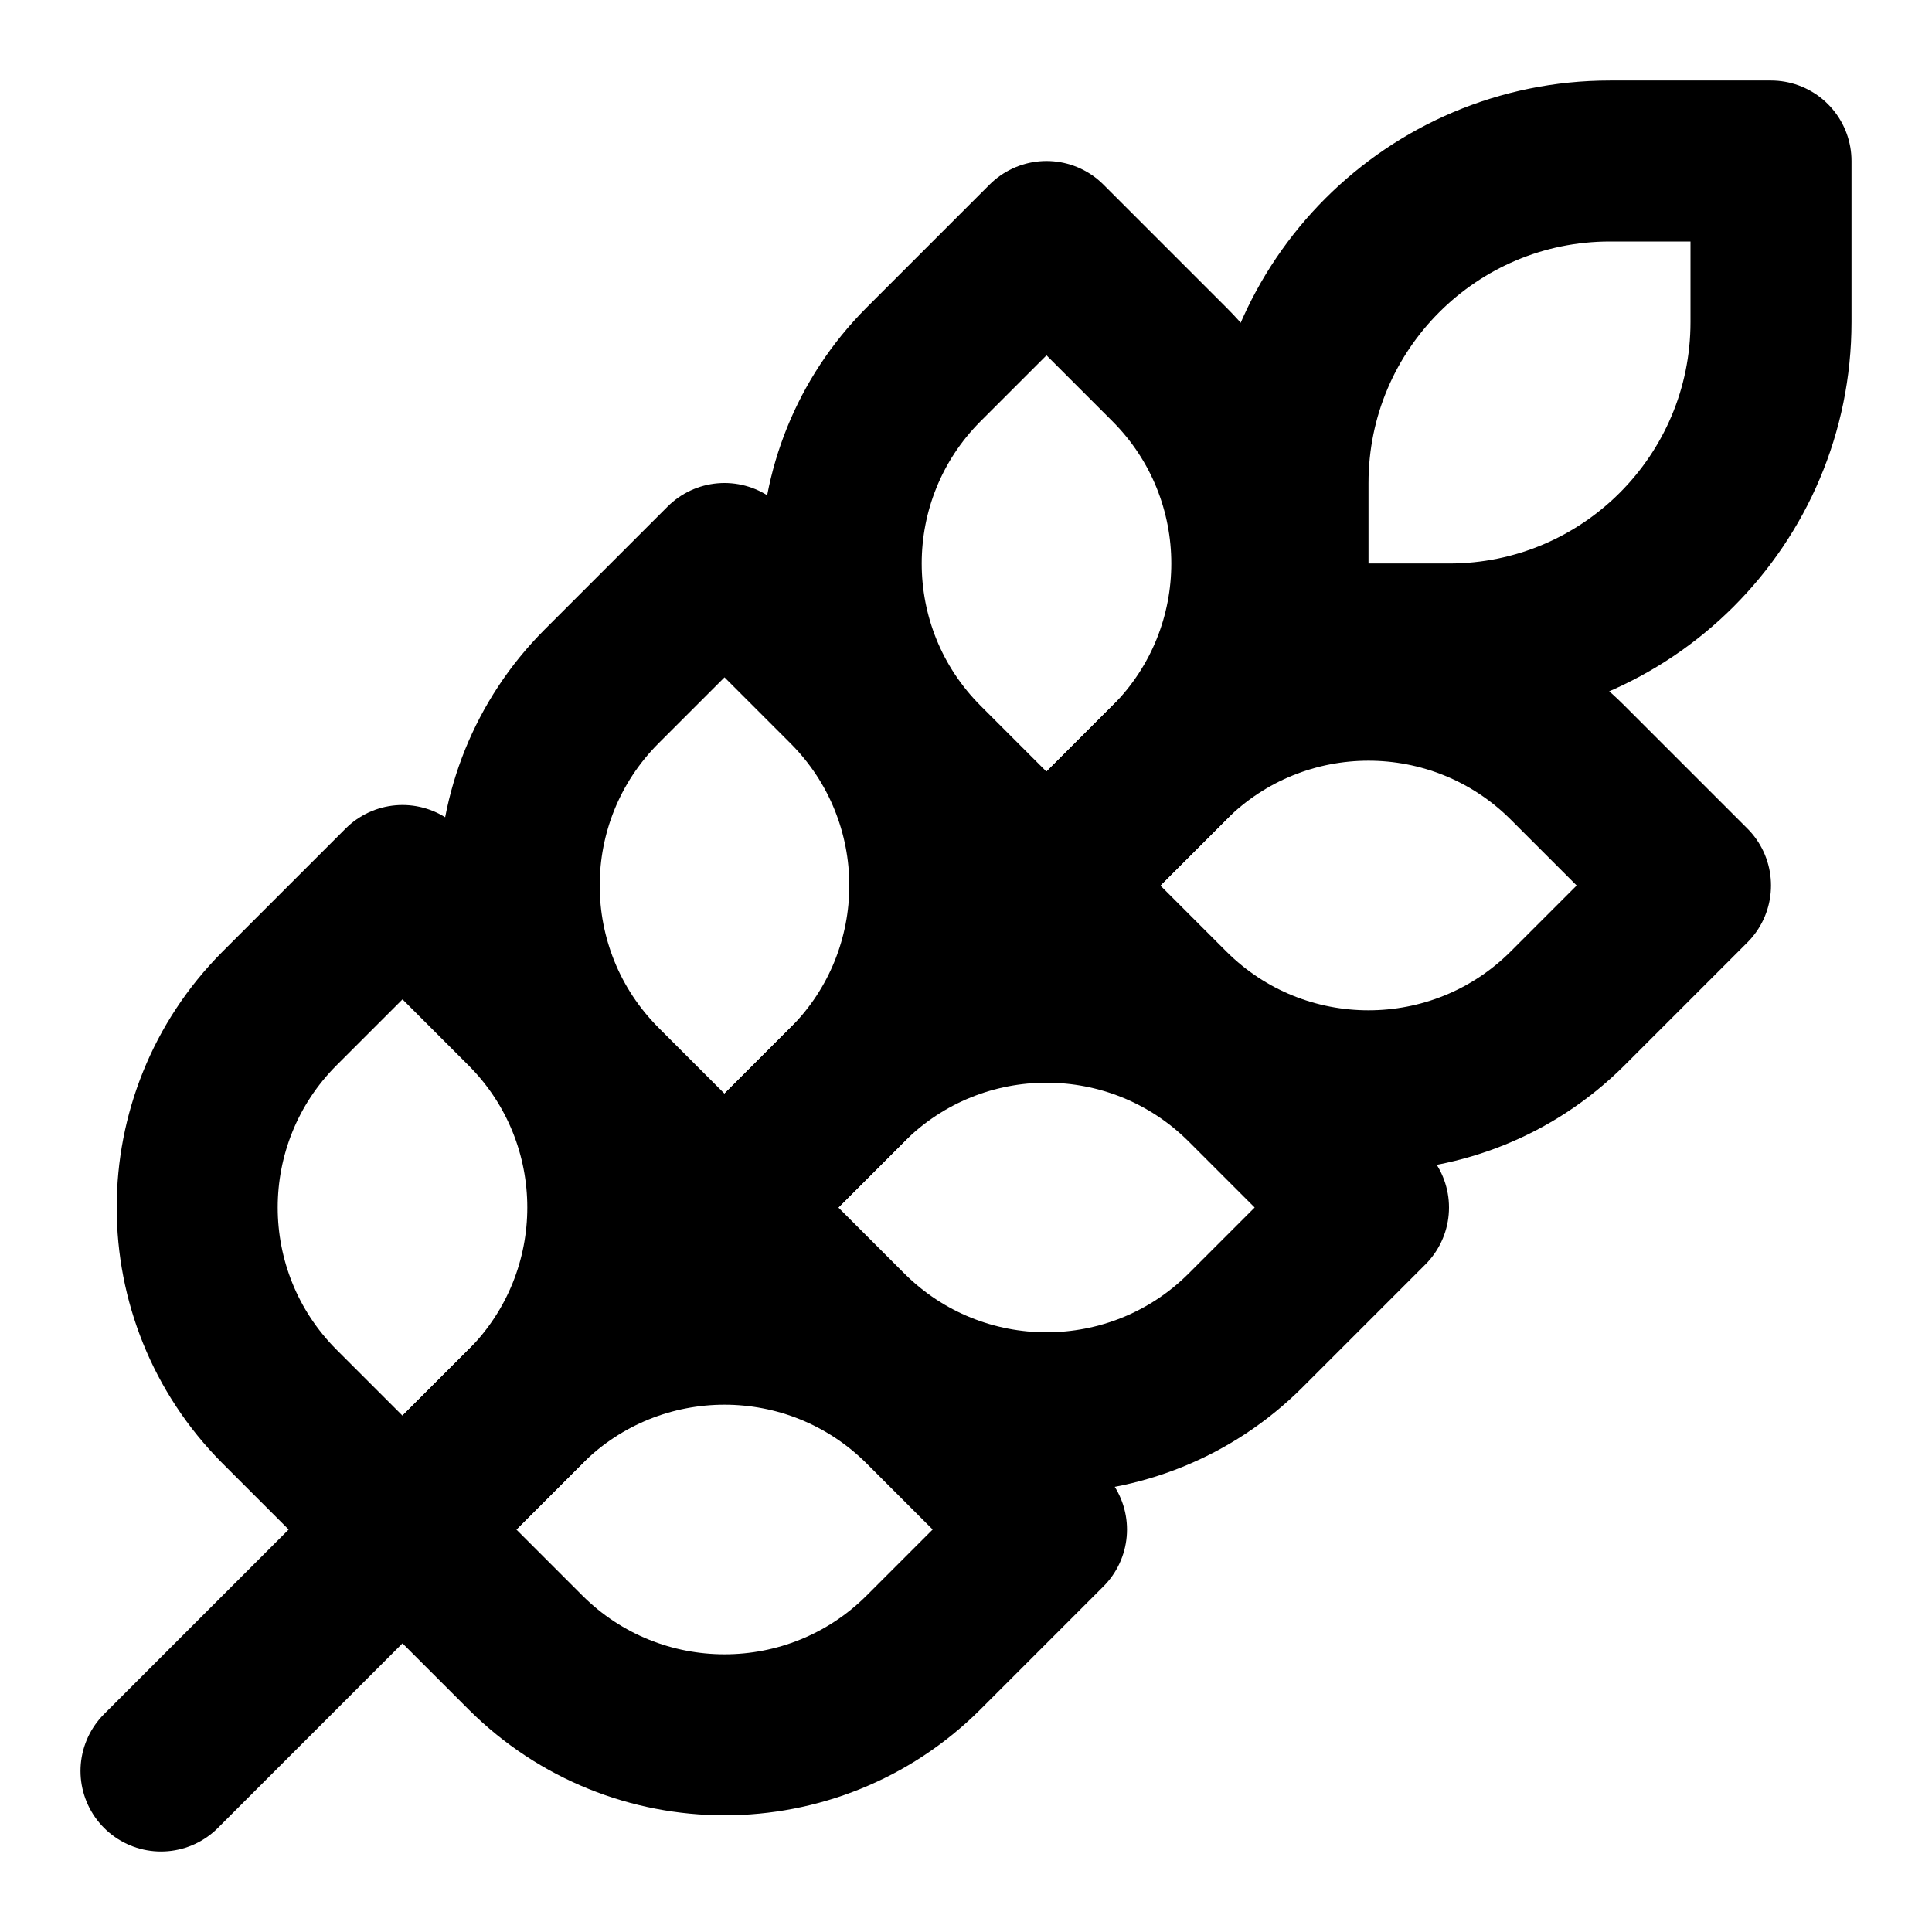
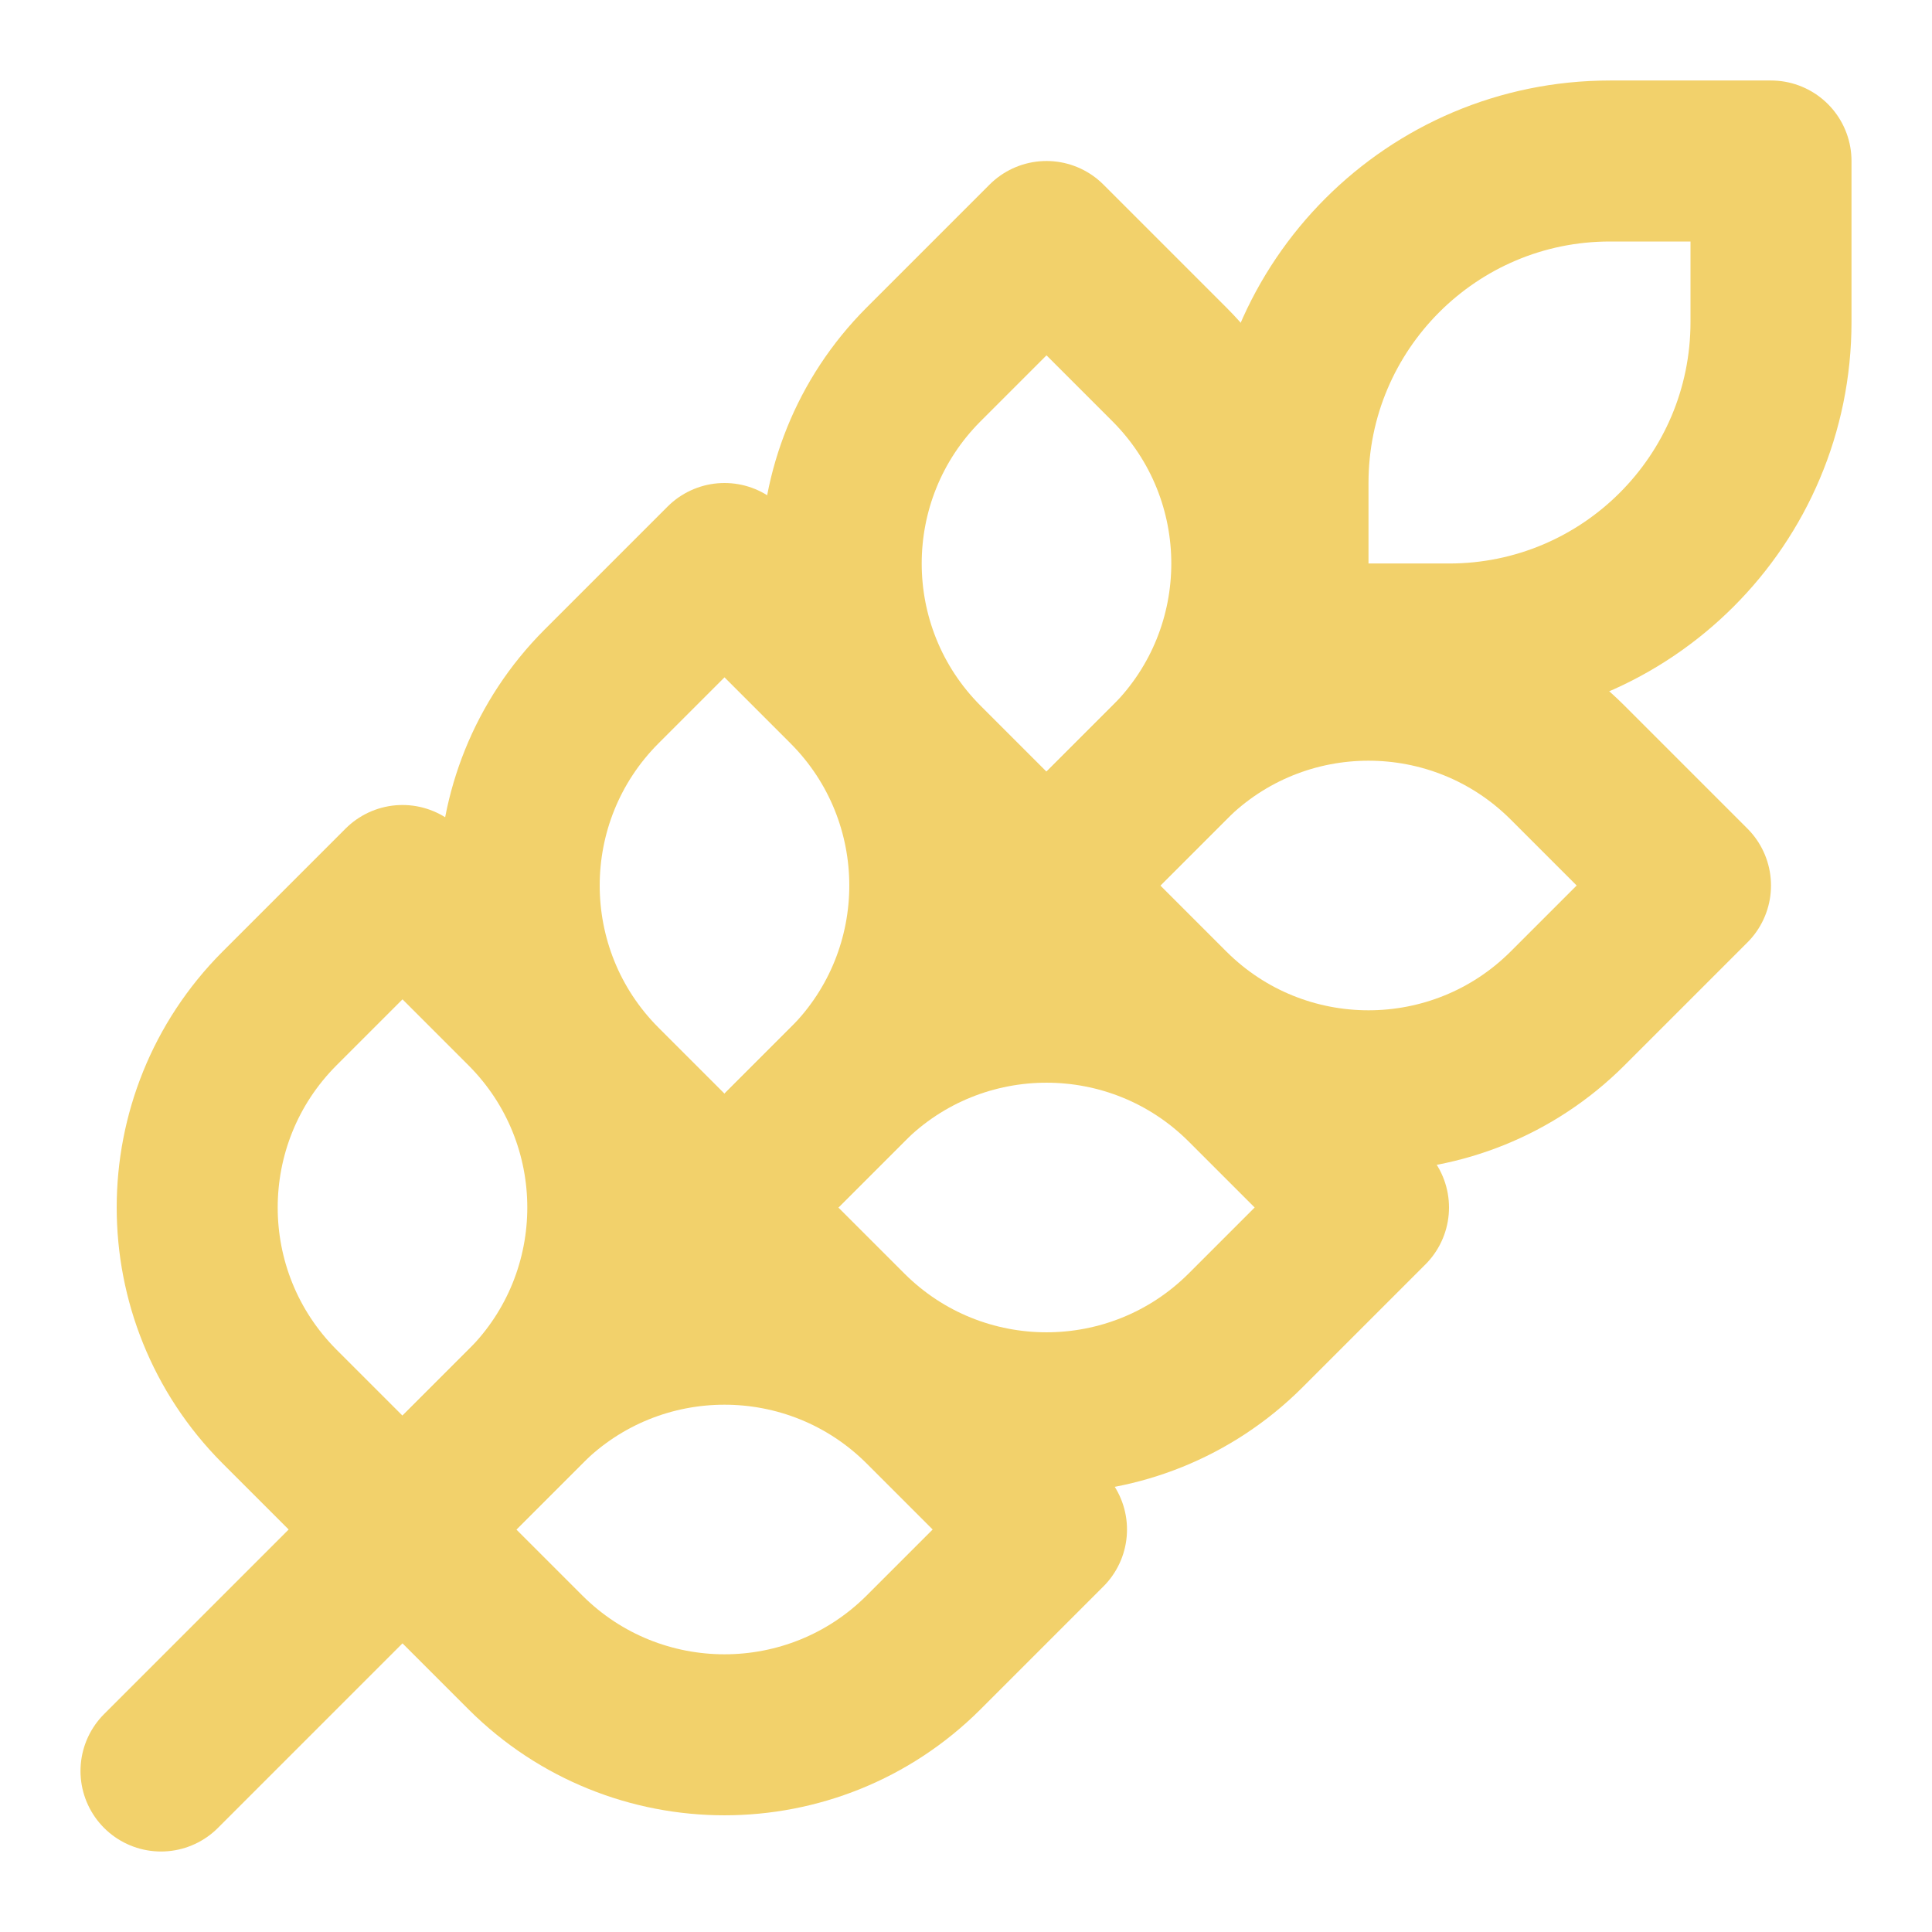
- <svg xmlns="http://www.w3.org/2000/svg" width="24" height="24" viewBox="0 0 24 24" fill="none" stroke="currentColor" stroke-width="2" stroke-linecap="round" stroke-linejoin="round">
+ <svg xmlns="http://www.w3.org/2000/svg" width="24" height="24" viewBox="0 0 24 24" fill="none" stroke="#f2d16b" stroke-width="2" stroke-linecap="round" stroke-linejoin="round">
  <path d="M2 22 16 8" />
  <path d="M3.47 12.53 5 11l1.53 1.53a3.5 3.5 0 0 1 0 4.94L5 19l-1.53-1.53a3.5 3.5 0 0 1 0-4.94Z" />
  <path d="M7.47 8.53 9 7l1.53 1.53a3.5 3.5 0 0 1 0 4.94L9 15l-1.53-1.53a3.5 3.5 0 0 1 0-4.94Z" />
  <path d="M11.47 4.53 13 3l1.53 1.53a3.5 3.5 0 0 1 0 4.94L13 11l-1.53-1.53a3.5 3.5 0 0 1 0-4.94Z" />
  <path d="M20 2h2v2a4 4 0 0 1-4 4h-2V6a4 4 0 0 1 4-4Z" />
  <path d="M11.47 17.47 13 19l-1.53 1.53a3.5 3.5 0 0 1-4.94 0L5 19l1.53-1.53a3.5 3.5 0 0 1 4.94 0Z" />
  <path d="M15.47 13.47 17 15l-1.53 1.53a3.5 3.5 0 0 1-4.94 0L9 15l1.53-1.53a3.5 3.5 0 0 1 4.94 0Z" />
  <path d="M19.47 9.47 21 11l-1.53 1.53a3.5 3.5 0 0 1-4.94 0L13 11l1.53-1.53a3.5 3.5 0 0 1 4.94 0Z" />
</svg>
